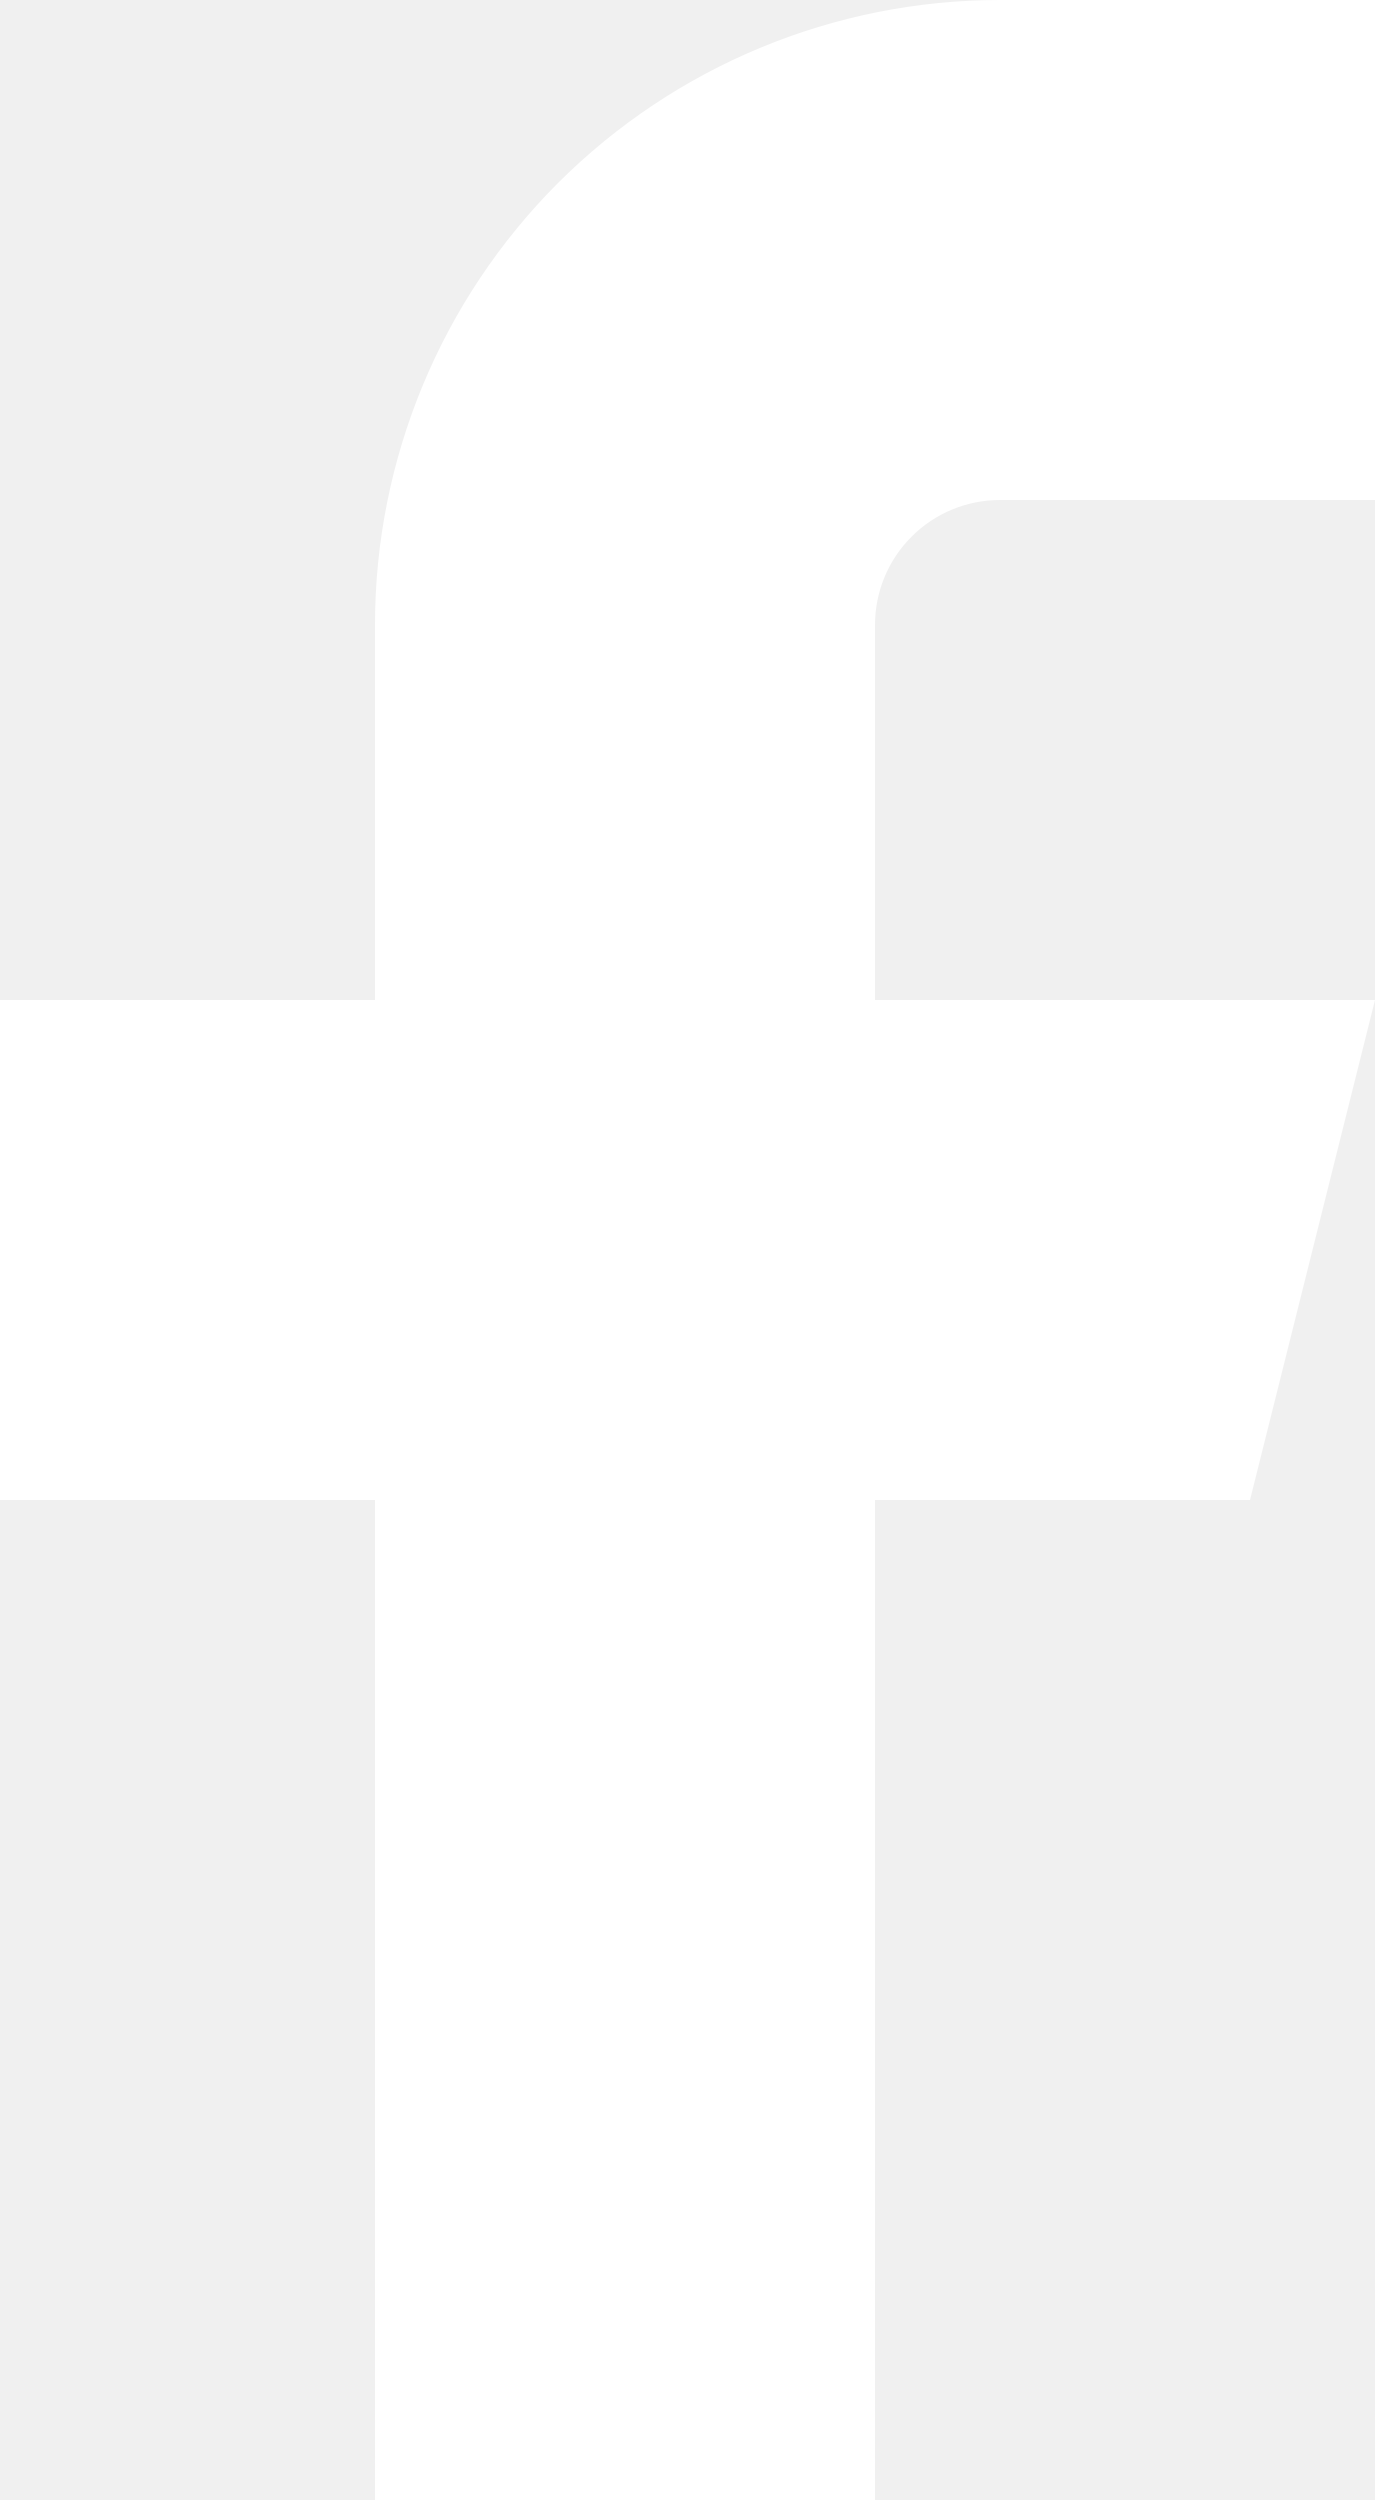
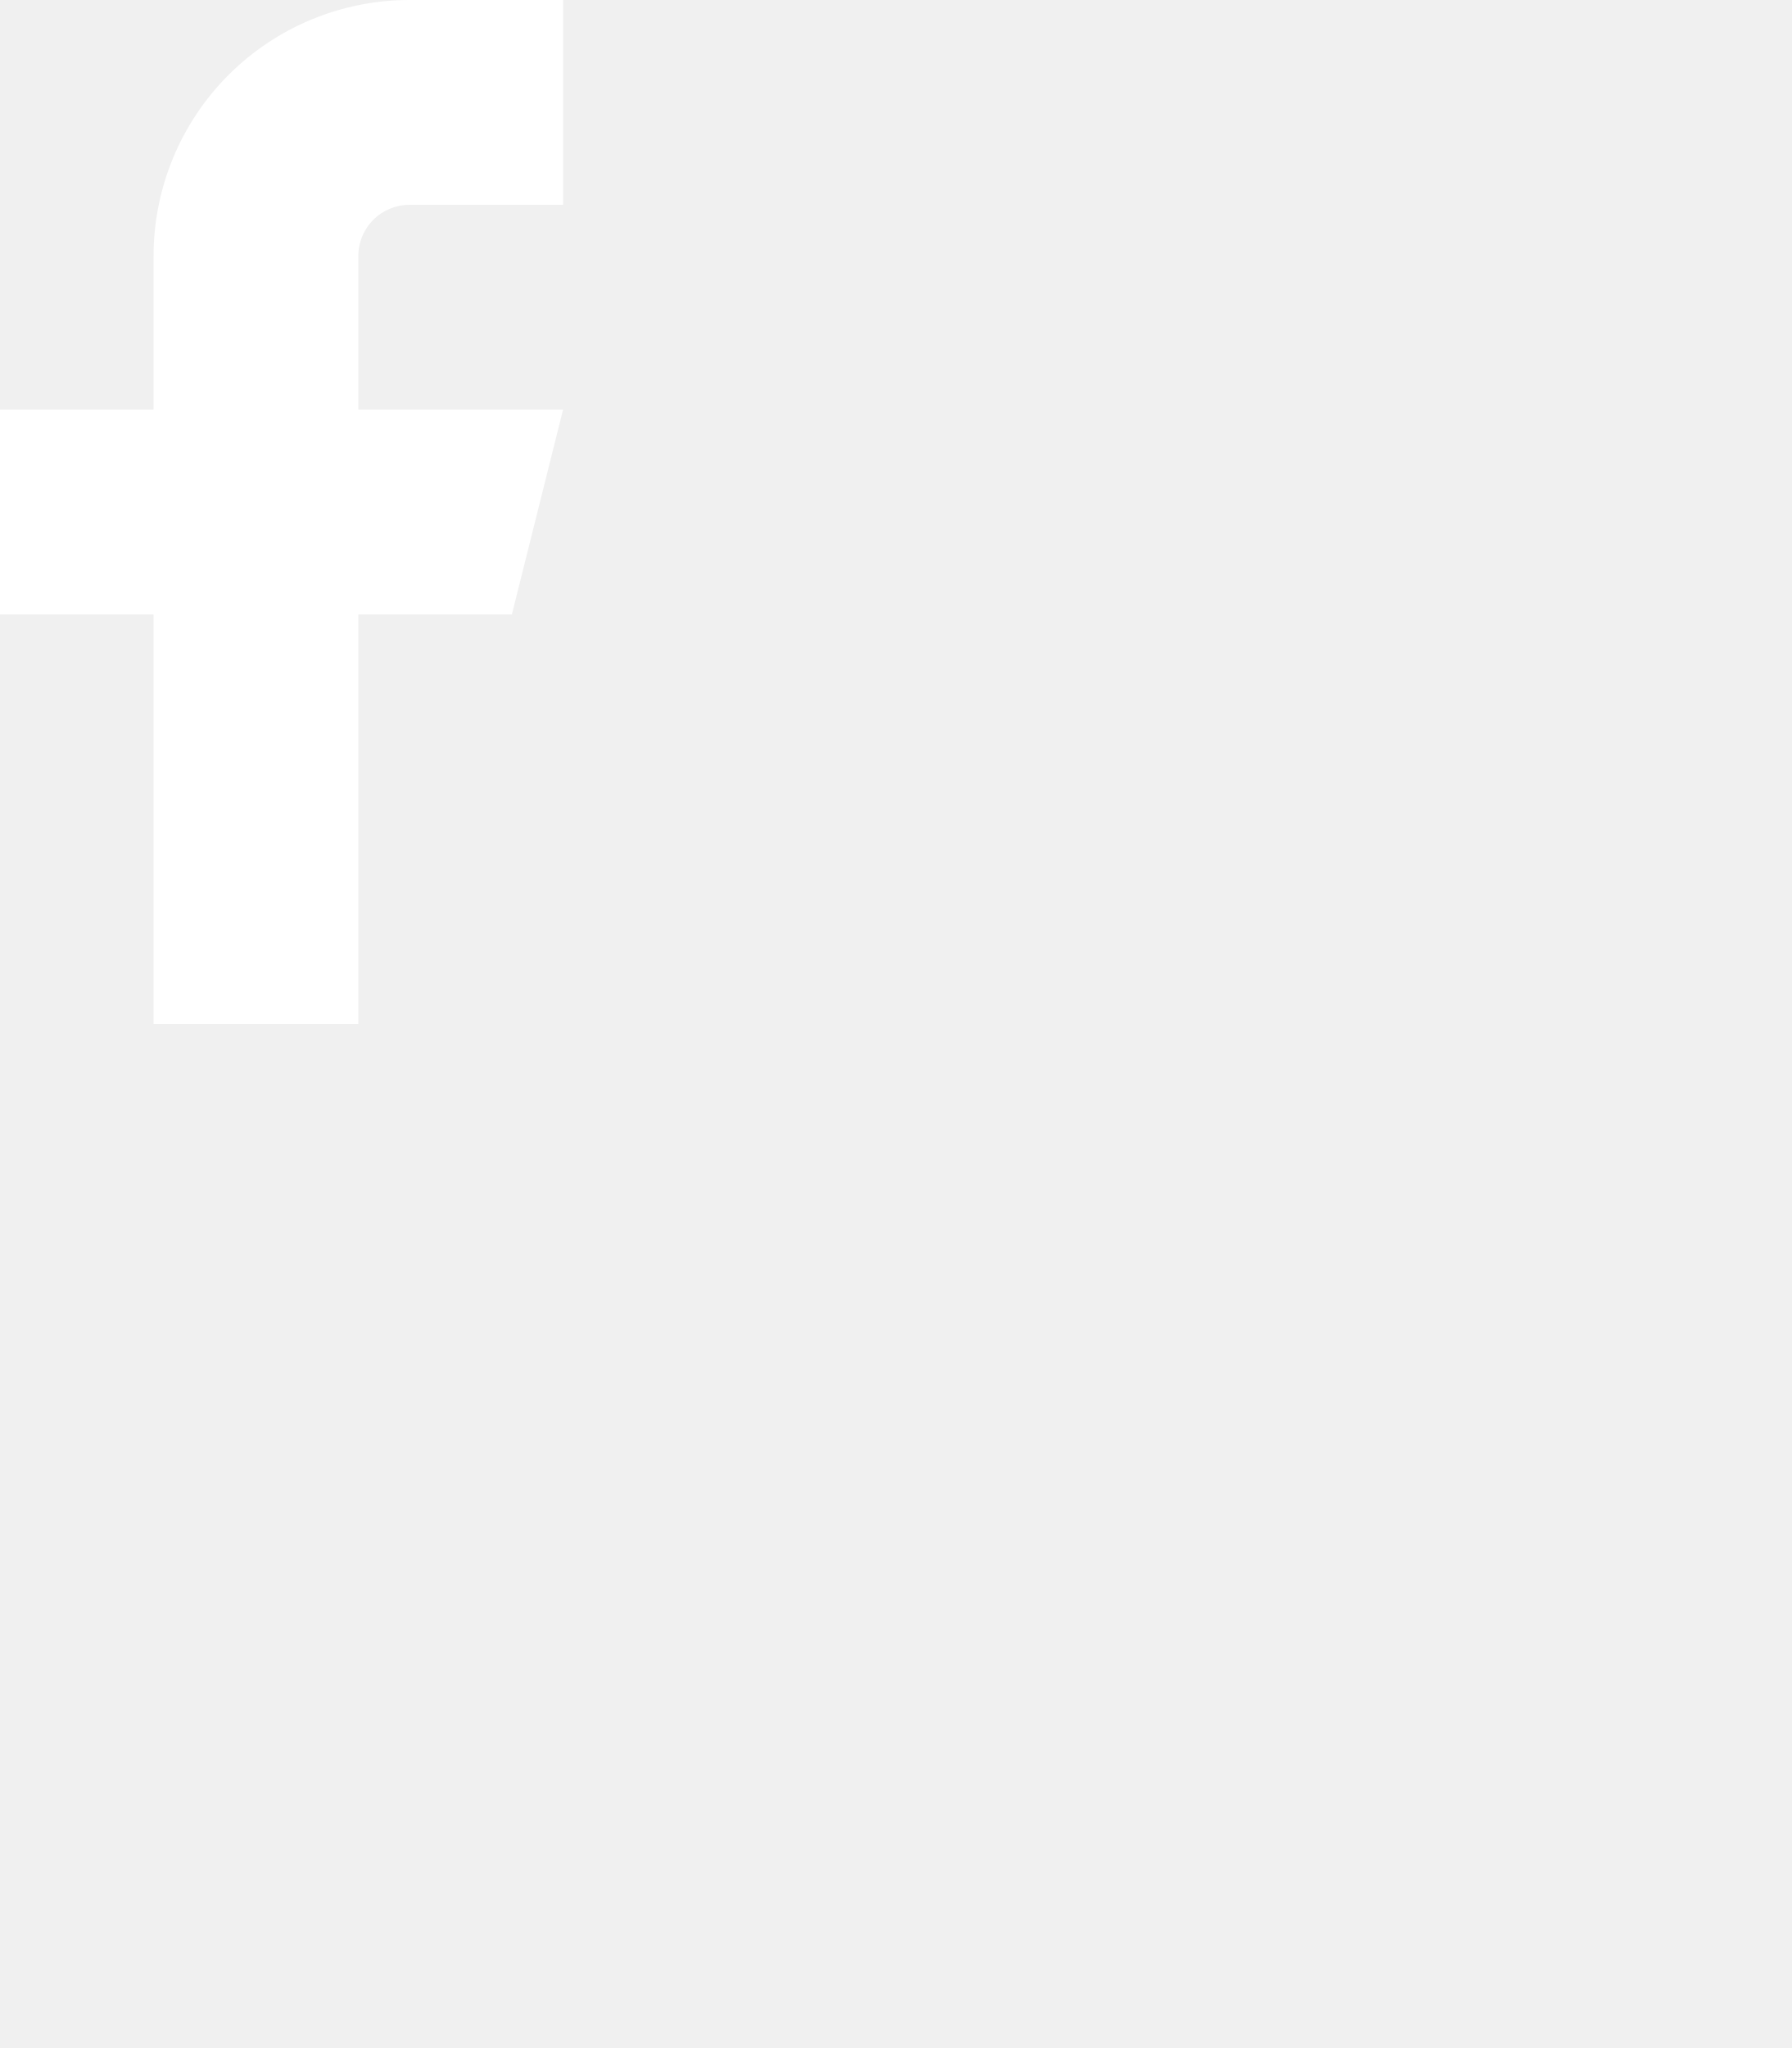
- <svg xmlns="http://www.w3.org/2000/svg" width="11" height="20" viewBox="0 0 11 20" fill="none">
+ <svg xmlns="http://www.w3.org/2000/svg" width="35" height="40" viewBox="0 0 35 40" fill="none">
  <path d="M11 0H8C6.674 0 5.402 0.527 4.464 1.464C3.527 2.402 3 3.674 3 5V8H0V12H3V20H7V12H10L11 8H7V5C7 4.735 7.105 4.48 7.293 4.293C7.48 4.105 7.735 4 8 4H11V0Z" fill="white" />
</svg>
